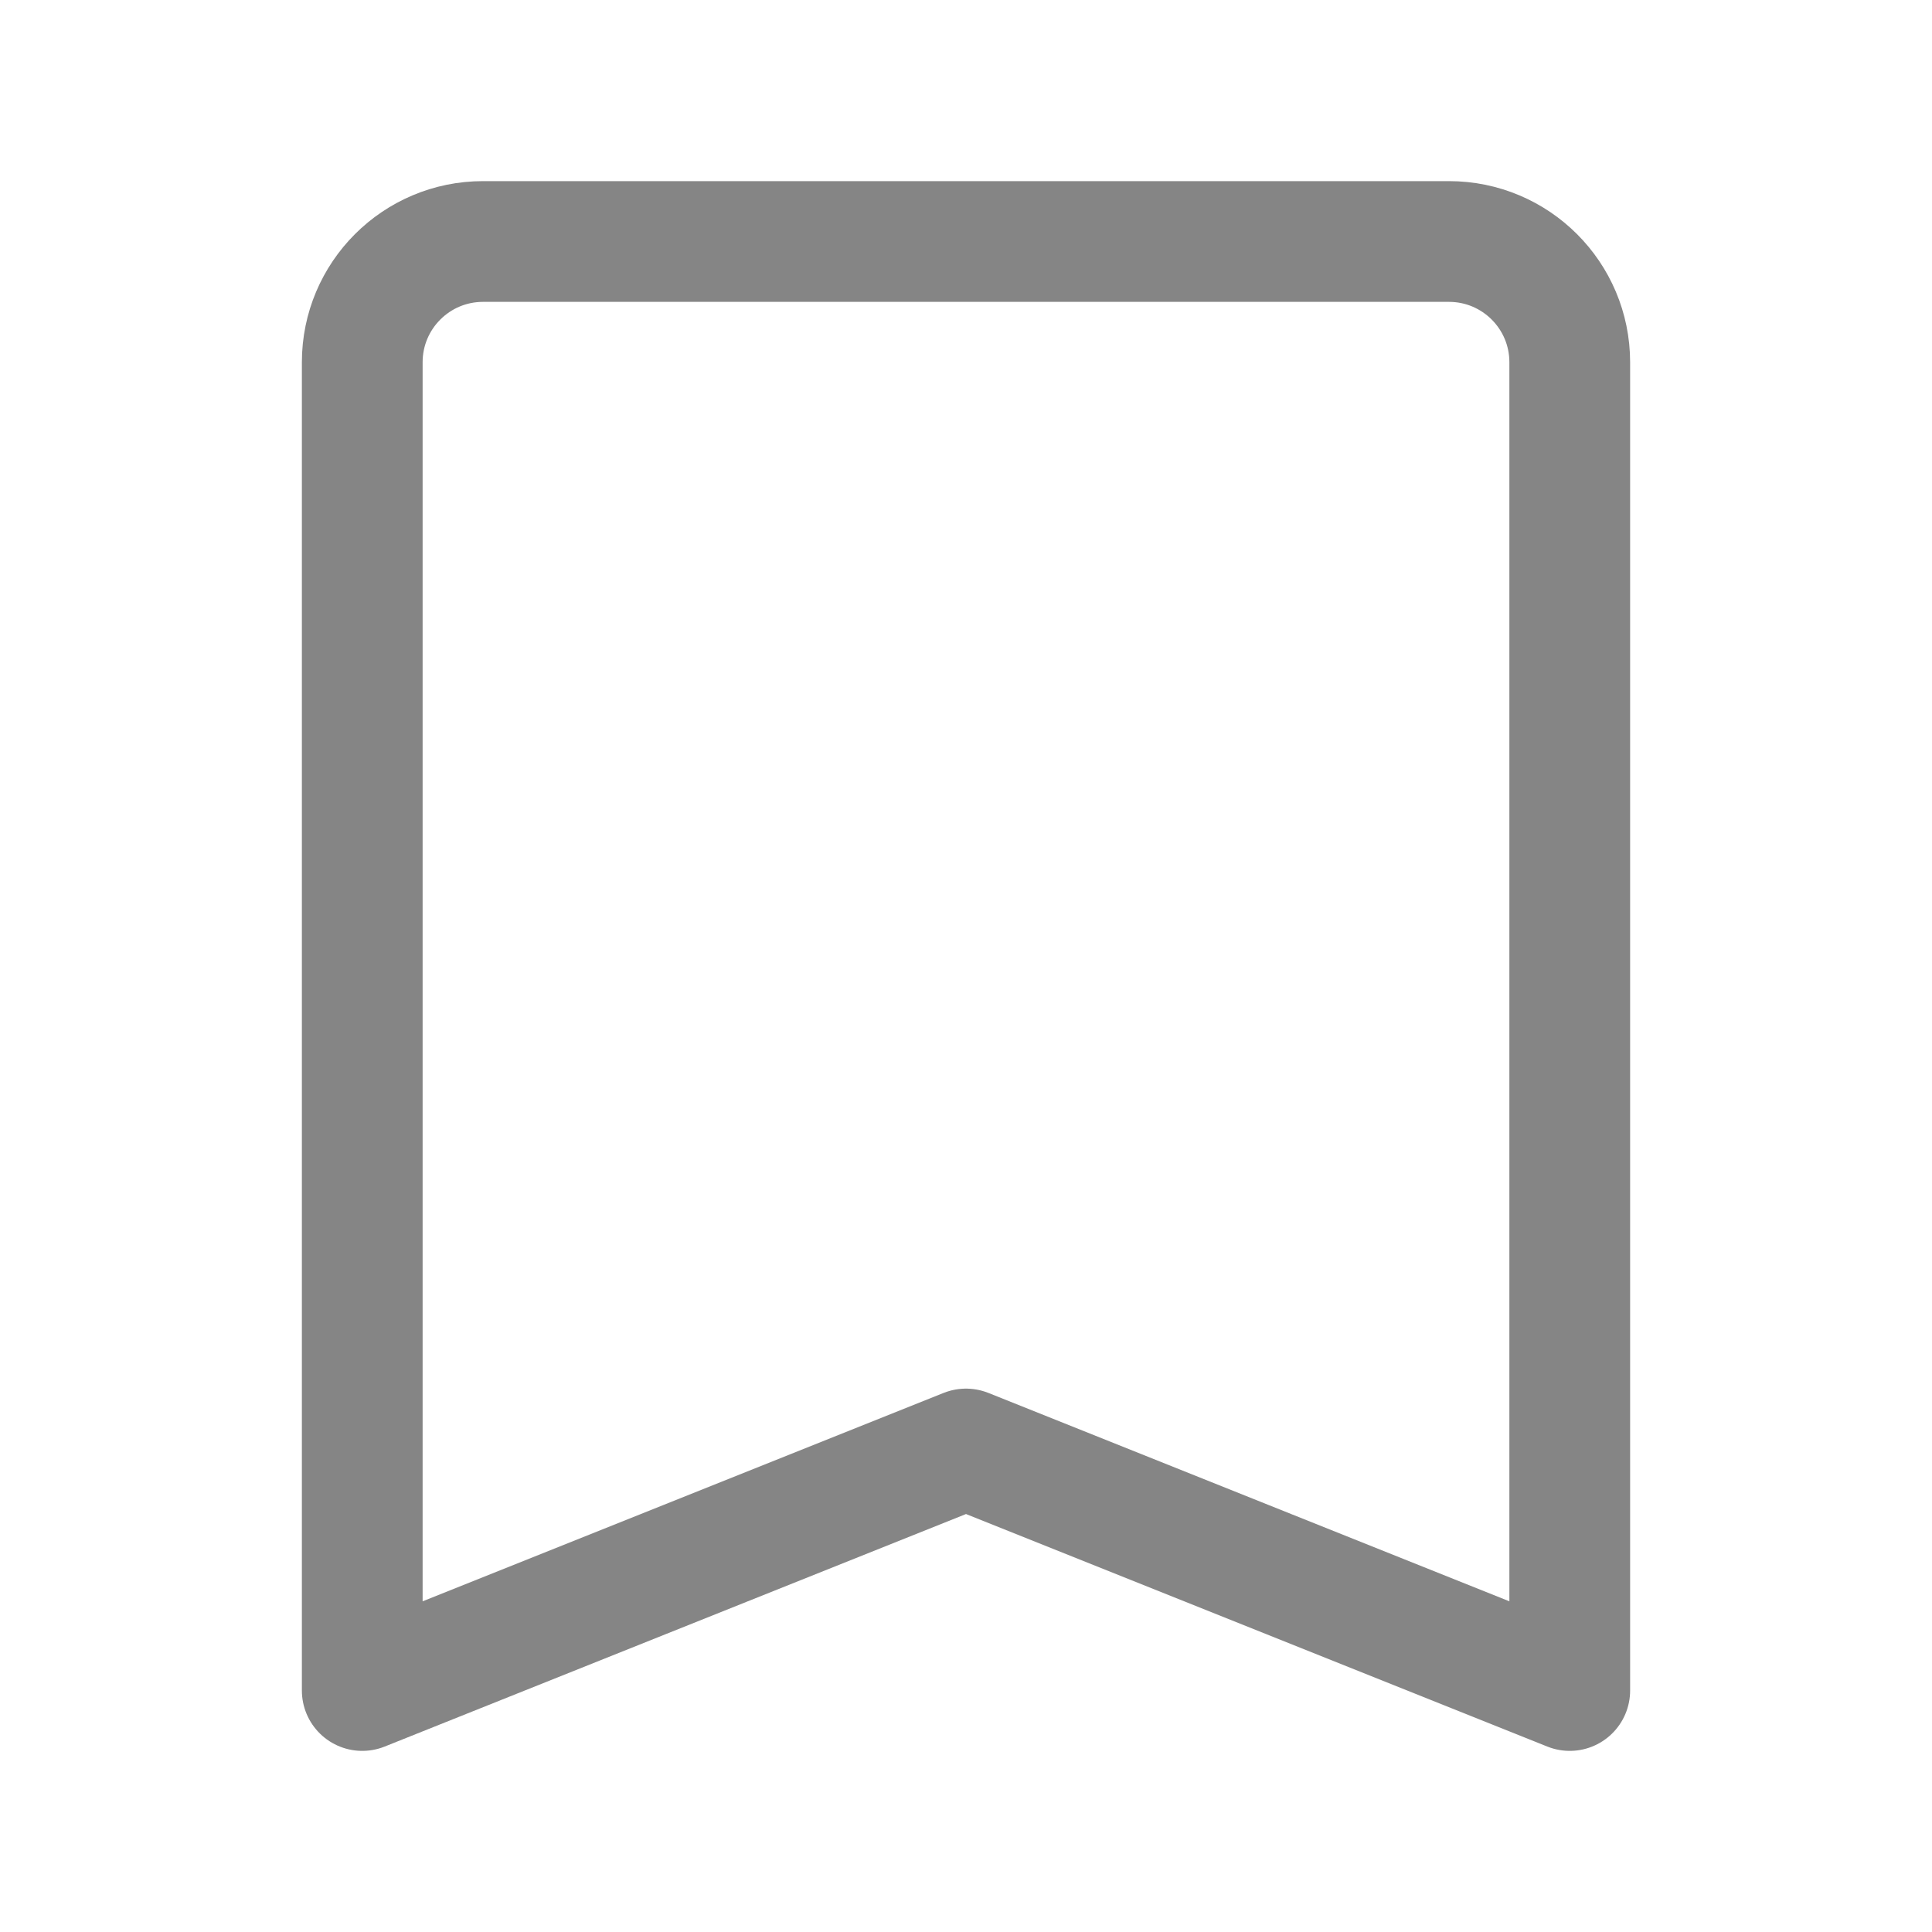
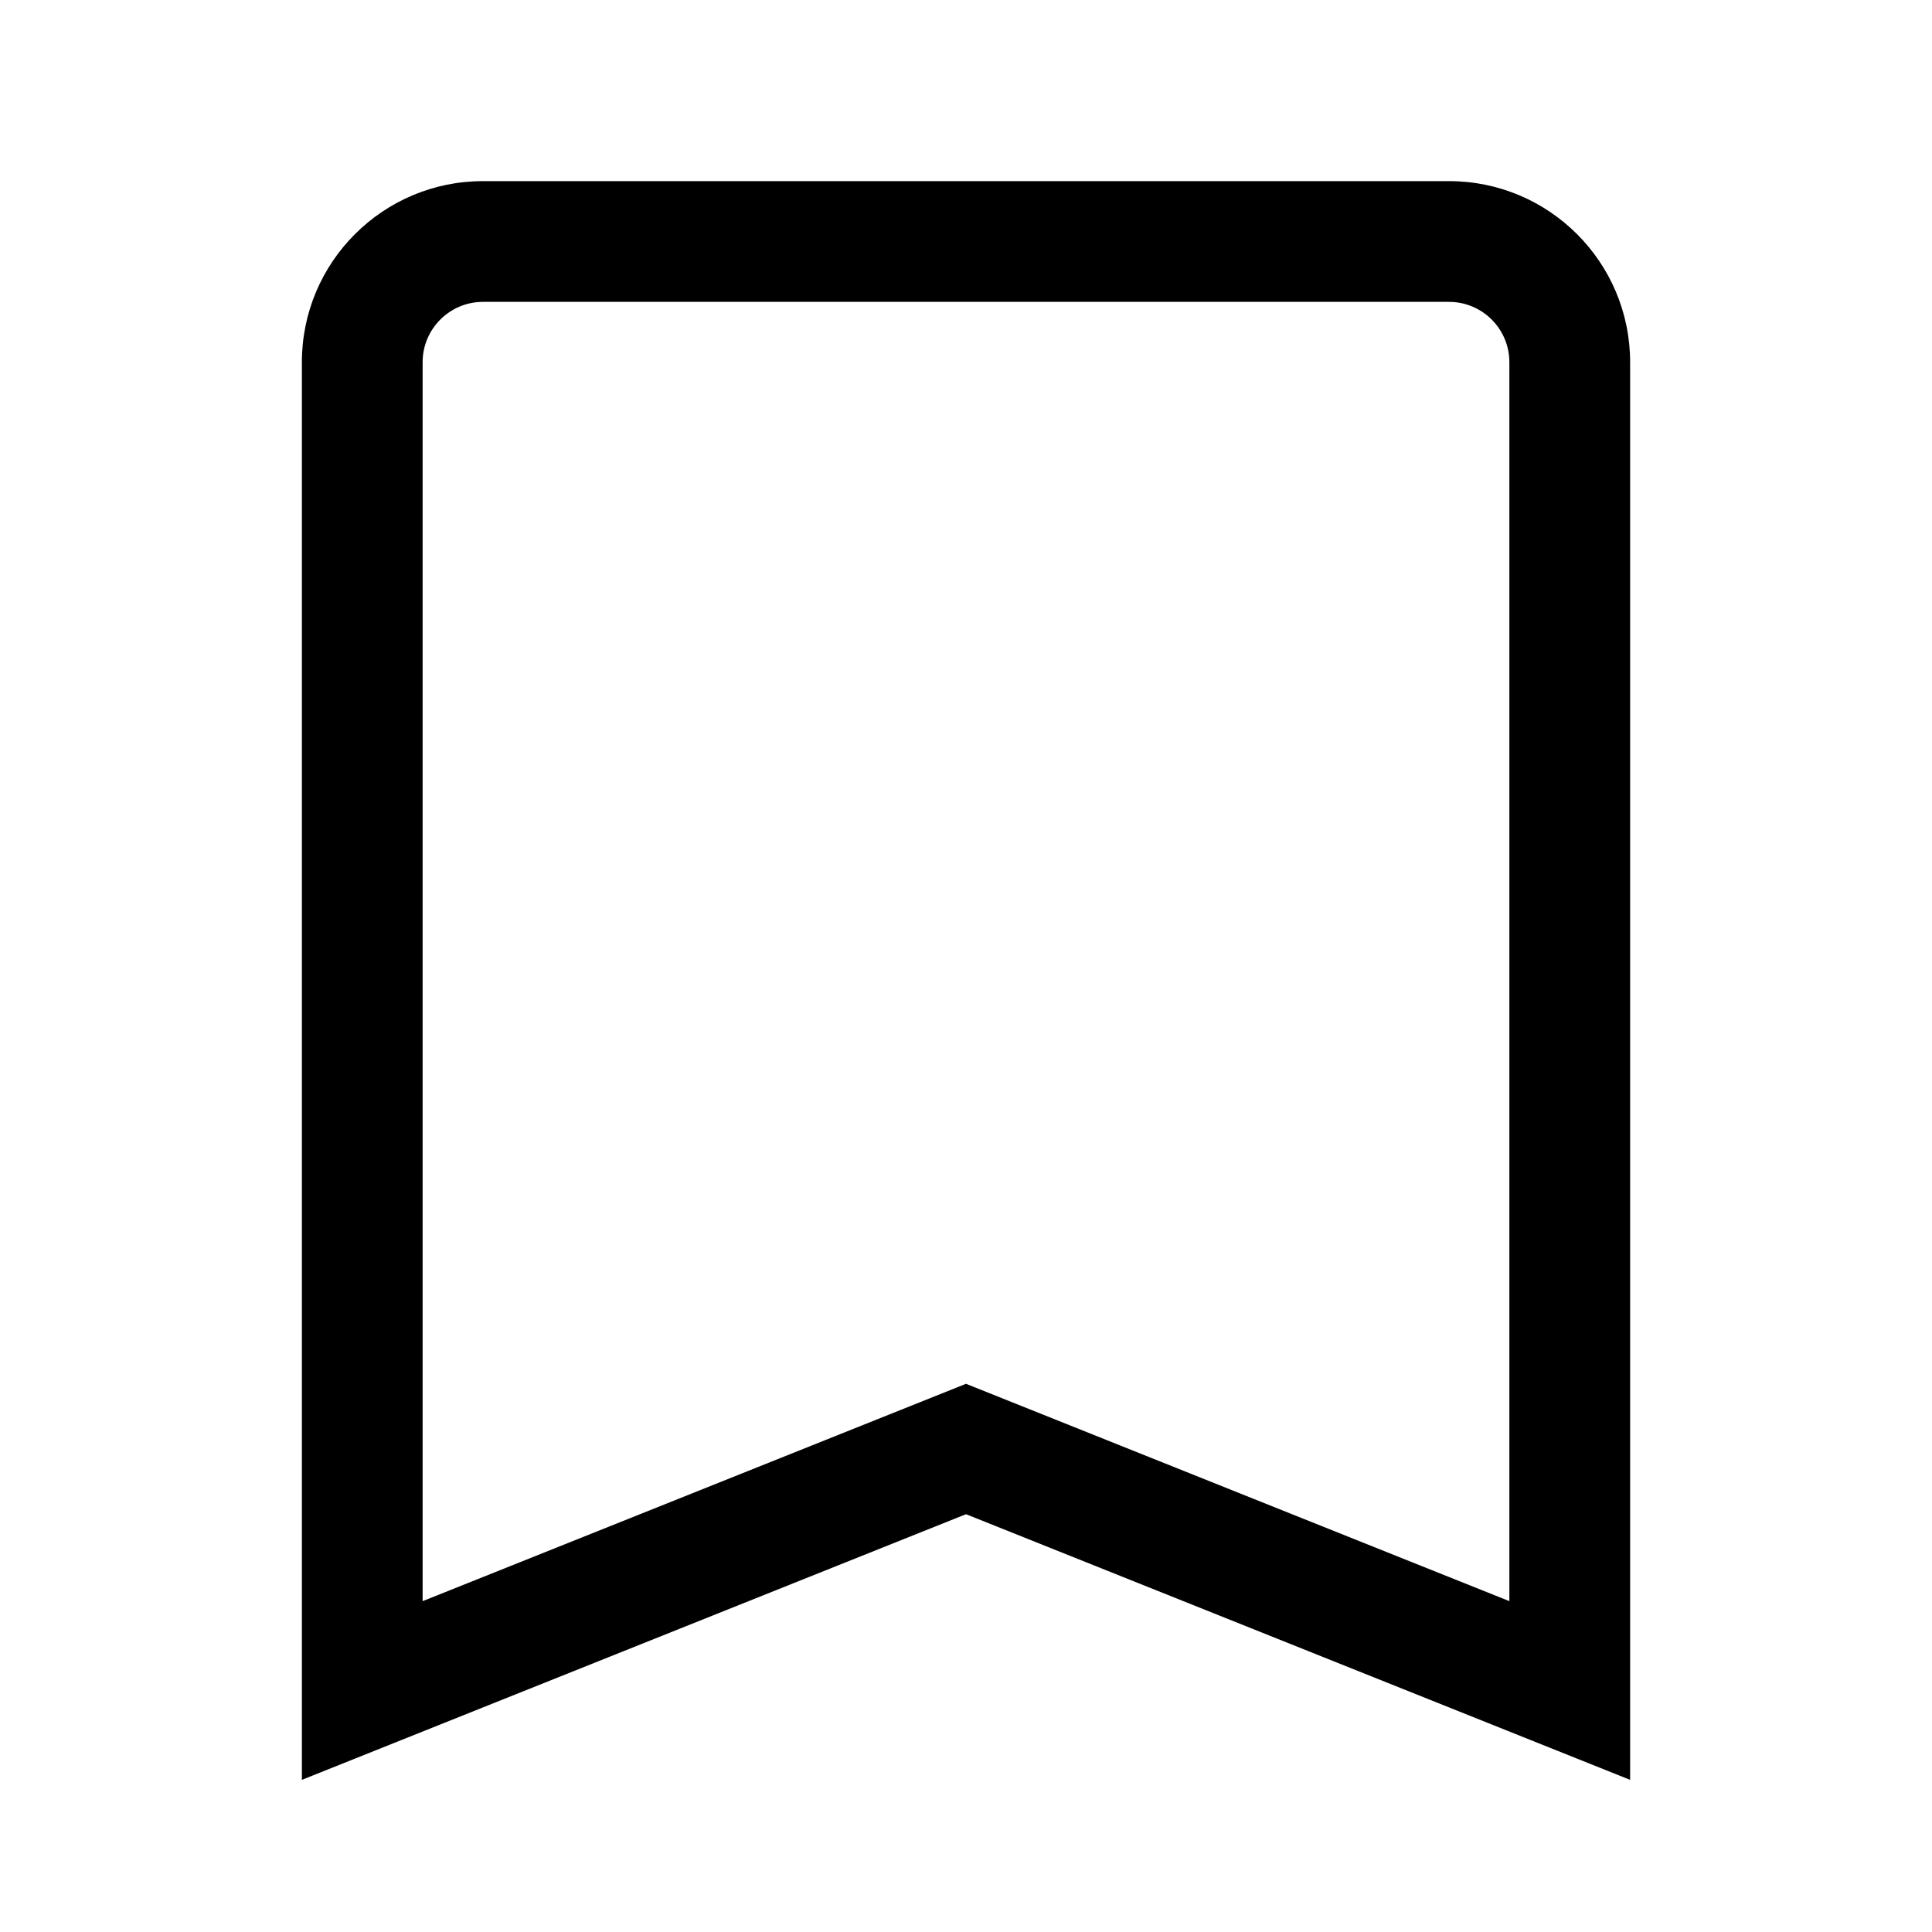
- <svg xmlns="http://www.w3.org/2000/svg" viewBox="0 0 24 24" width="16" height="16">
-   <path fill="none" stroke="#858585" stroke-width="1.5" stroke-linejoin="round" d="M18,3H6A1.5,1.5 0 0,0 4.5,4.5V21L12,18L19.5,21V4.5A1.5,1.5 0 0,0 18,3Z" />
+ <svg xmlns="http://www.w3.org/2000/svg" viewBox="0 0 24 24" width="24" height="24">
+   <path fill="currentColor" d="M6 2.25h12A2.25 2.25 0 0 1 20.25 4.5v17.61L12 18.81l-8.25 3.3V4.5A2.25 2.25 0 0 1 6 2.25Zm0 1.5a.75.75 0 0 0-.75.75v15.39L12 17.19l6.75 2.7V4.5a.75.75 0 0 0-.75-.75H6Z" />
</svg>
